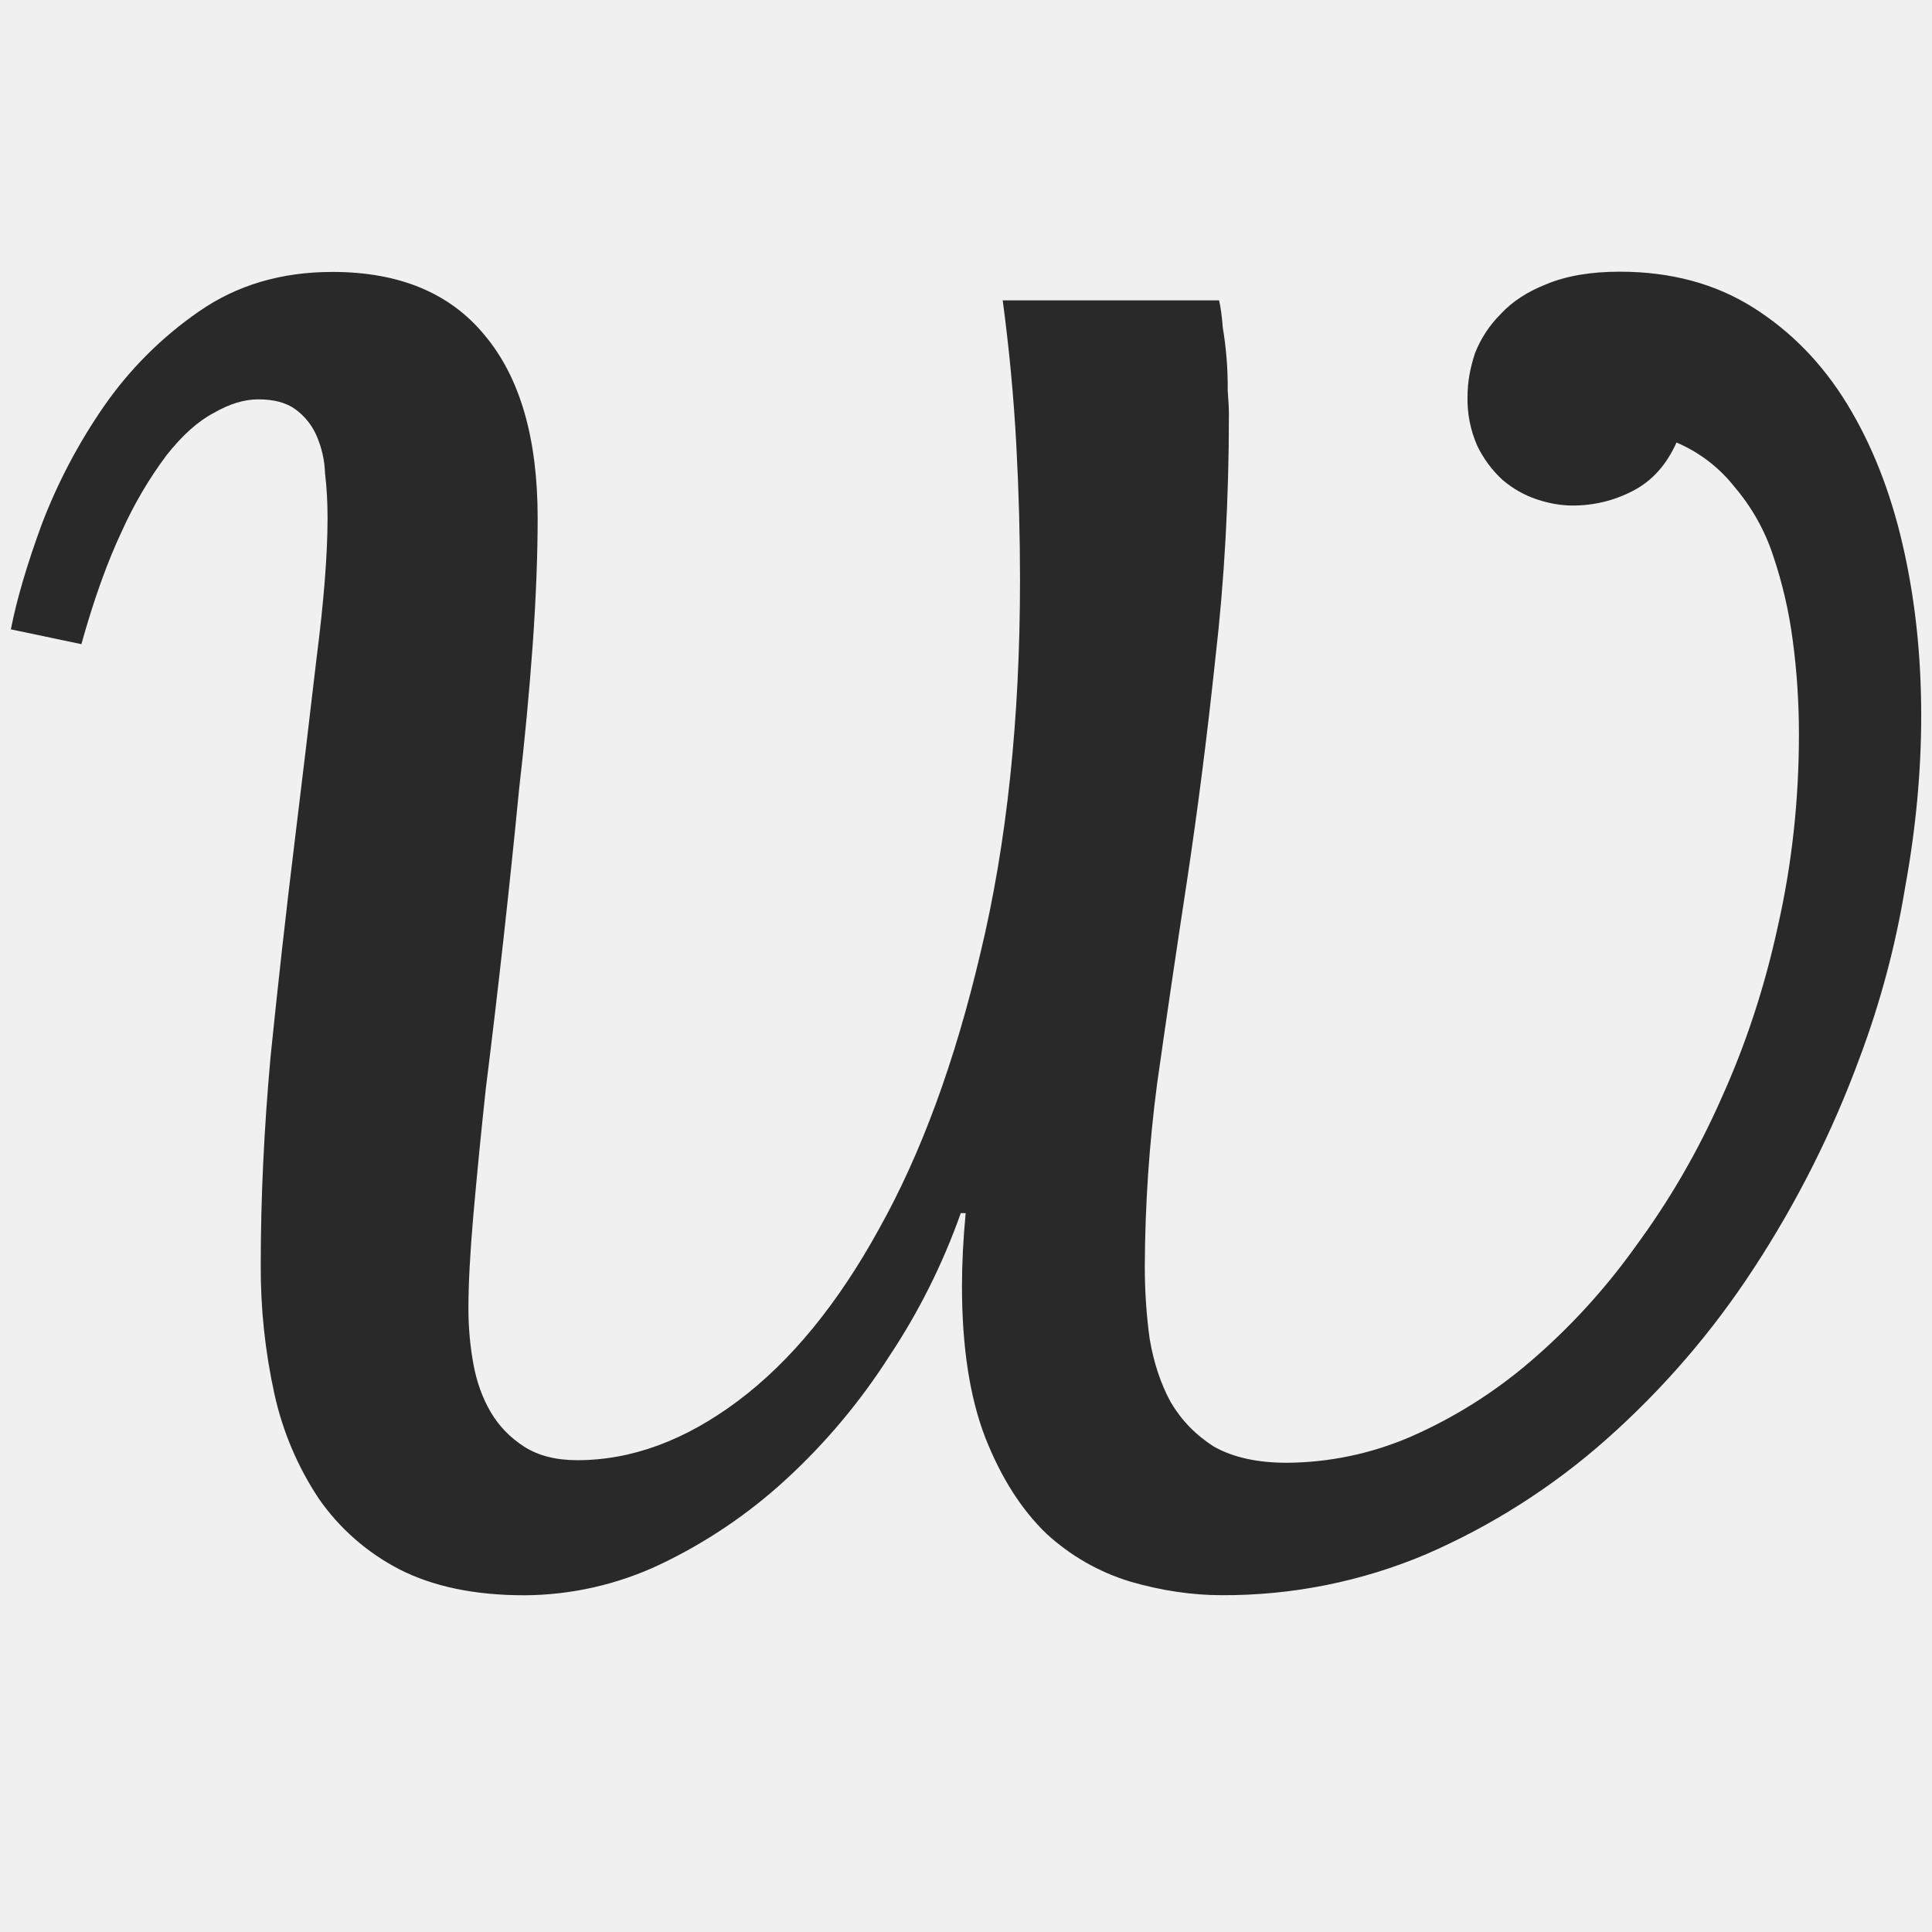
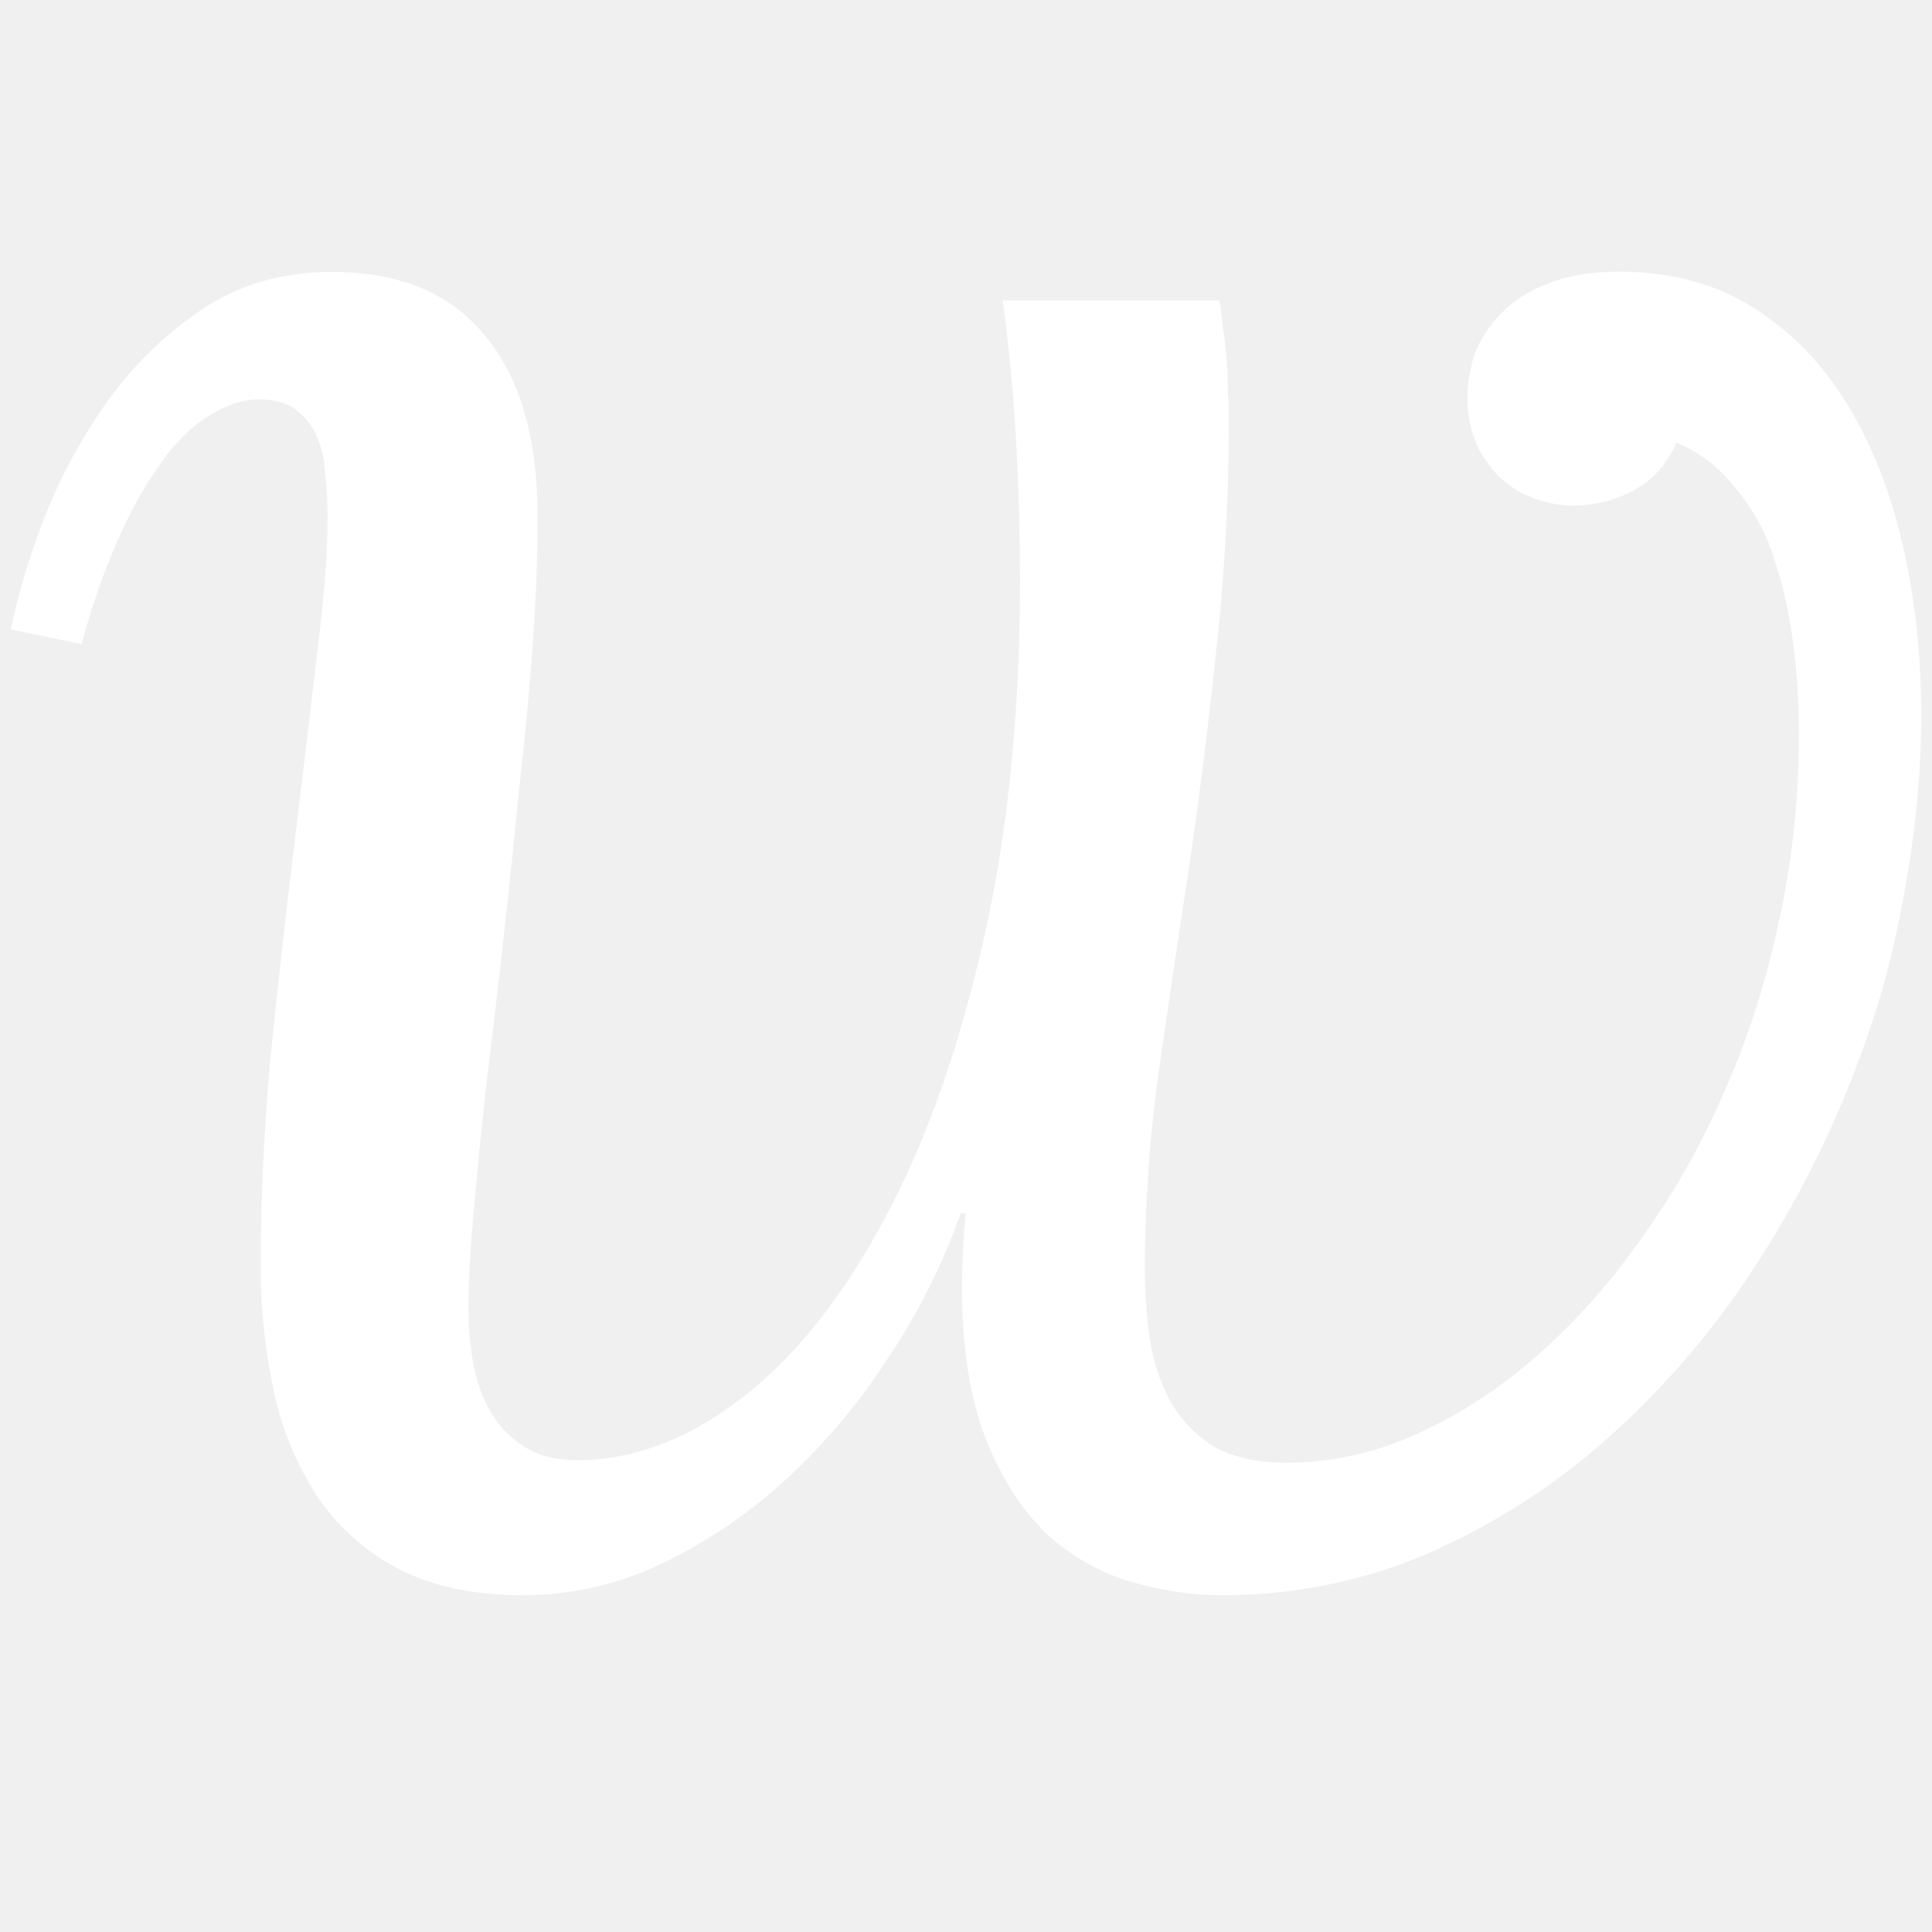
<svg xmlns="http://www.w3.org/2000/svg" width="24" height="24">
-   <path fill="#292929" d="M23.104 13.133a12.9 12.9 0 0 1-1.321 2.627 10.472 10.472 0 0 1-1.828 2.12 8.438 8.438 0 0 1-2.243 1.429 6.433 6.433 0 0 1-2.535.507c-.369 0-.748-.056-1.137-.169a2.694 2.694 0 0 1-1.045-.599c-.307-.297-.558-.691-.753-1.183-.195-.502-.292-1.132-.292-1.889 0-.277.015-.579.046-.906h-.061a8.07 8.07 0 0 1-.891 1.782 7.708 7.708 0 0 1-1.275 1.521c-.466.43-.994.787-1.567 1.06a3.982 3.982 0 0 1-1.69.384c-.614 0-1.132-.108-1.552-.323a2.763 2.763 0 0 1-.999-.876 3.84 3.84 0 0 1-.553-1.306 7.28 7.28 0 0 1-.169-1.598c0-.83.041-1.695.123-2.596.092-.901.189-1.772.292-2.611.102-.84.195-1.613.277-2.32.092-.717.138-1.301.138-1.751 0-.195-.01-.379-.031-.553a1.28 1.28 0 0 0-.108-.476.799.799 0 0 0-.261-.323c-.113-.082-.266-.123-.461-.123-.174 0-.358.056-.553.169-.195.102-.389.276-.584.522a5.016 5.016 0 0 0-.553.937c-.184.389-.353.86-.507 1.413l-.876-.184c.072-.369.2-.804.384-1.306a6.892 6.892 0 0 1 .768-1.459c.32-.463.72-.863 1.183-1.183.471-.328 1.024-.492 1.659-.492.83 0 1.459.261 1.889.783.44.522.661 1.28.661 2.273 0 .461-.02.983-.061 1.567-.043.6-.1 1.199-.169 1.797a137.37 137.37 0 0 1-.415 3.733 82.232 82.232 0 0 0-.154 1.567c-.041.471-.061.855-.061 1.152 0 .236.02.466.061.691s.113.425.215.599.241.318.415.43.394.169.661.169c.676 0 1.342-.246 1.997-.737s1.239-1.203 1.751-2.135c.522-.932.942-2.074 1.26-3.426.328-1.362.492-2.908.492-4.639 0-.543-.015-1.101-.046-1.674-.032-.601-.089-1.2-.169-1.797h2.688c.021.092.036.205.046.338.043.259.064.521.061.783.01.123.015.22.015.292 0 1.055-.056 2.069-.169 3.042-.102.963-.22 1.884-.353 2.765-.133.871-.256 1.705-.369 2.504a18.02 18.02 0 0 0-.154 2.274c0 .307.02.609.061.906.051.297.138.558.261.783.133.225.312.41.538.553.236.133.538.2.906.2a3.942 3.942 0 0 0 1.536-.323 5.95 5.95 0 0 0 1.49-.937 8.017 8.017 0 0 0 1.306-1.429 9.66 9.66 0 0 0 1.06-1.828c.307-.676.543-1.393.707-2.151.174-.768.261-1.562.261-2.381 0-.399-.026-.789-.077-1.167a5.493 5.493 0 0 0-.246-1.06 2.524 2.524 0 0 0-.476-.845 1.826 1.826 0 0 0-.722-.553c-.123.276-.302.476-.538.599s-.486.184-.753.184c-.143 0-.292-.026-.445-.077a1.28 1.28 0 0 1-.43-.246 1.409 1.409 0 0 1-.307-.415 1.426 1.426 0 0 1-.123-.614c0-.174.031-.353.092-.538.072-.184.179-.348.323-.492.143-.154.333-.277.568-.369.246-.102.548-.154.906-.154.635 0 1.188.148 1.659.445.471.297.86.696 1.167 1.198.307.502.538 1.086.691 1.751.154.666.23 1.372.23 2.12 0 .696-.067 1.408-.2 2.135a11.14 11.14 0 0 1-.562 2.109z" />
+   <path fill="#ffffff" d="M23.104 13.133a12.9 12.9 0 0 1-1.321 2.627 10.472 10.472 0 0 1-1.828 2.12 8.438 8.438 0 0 1-2.243 1.429 6.433 6.433 0 0 1-2.535.507c-.369 0-.748-.056-1.137-.169a2.694 2.694 0 0 1-1.045-.599c-.307-.297-.558-.691-.753-1.183-.195-.502-.292-1.132-.292-1.889 0-.277.015-.579.046-.906h-.061a8.07 8.07 0 0 1-.891 1.782 7.708 7.708 0 0 1-1.275 1.521c-.466.43-.994.787-1.567 1.06a3.982 3.982 0 0 1-1.69.384c-.614 0-1.132-.108-1.552-.323a2.763 2.763 0 0 1-.999-.876 3.84 3.84 0 0 1-.553-1.306 7.28 7.28 0 0 1-.169-1.598c0-.83.041-1.695.123-2.596.092-.901.189-1.772.292-2.611.102-.84.195-1.613.277-2.32.092-.717.138-1.301.138-1.751 0-.195-.01-.379-.031-.553a1.28 1.28 0 0 0-.108-.476.799.799 0 0 0-.261-.323c-.113-.082-.266-.123-.461-.123-.174 0-.358.056-.553.169-.195.102-.389.276-.584.522a5.016 5.016 0 0 0-.553.937c-.184.389-.353.86-.507 1.413l-.876-.184c.072-.369.2-.804.384-1.306a6.892 6.892 0 0 1 .768-1.459c.32-.463.72-.863 1.183-1.183.471-.328 1.024-.492 1.659-.492.83 0 1.459.261 1.889.783.44.522.661 1.28.661 2.273 0 .461-.02.983-.061 1.567-.043.6-.1 1.199-.169 1.797a137.37 137.37 0 0 1-.415 3.733 82.232 82.232 0 0 0-.154 1.567c-.041.471-.061.855-.061 1.152 0 .236.02.466.061.691s.113.425.215.599.241.318.415.43.394.169.661.169c.676 0 1.342-.246 1.997-.737s1.239-1.203 1.751-2.135c.522-.932.942-2.074 1.26-3.426.328-1.362.492-2.908.492-4.639 0-.543-.015-1.101-.046-1.674-.032-.601-.089-1.2-.169-1.797h2.688c.021.092.036.205.046.338.043.259.064.521.061.783.01.123.015.22.015.292 0 1.055-.056 2.069-.169 3.042-.102.963-.22 1.884-.353 2.765-.133.871-.256 1.705-.369 2.504a18.02 18.02 0 0 0-.154 2.274c0 .307.02.609.061.906.051.297.138.558.261.783.133.225.312.41.538.553.236.133.538.2.906.2a3.942 3.942 0 0 0 1.536-.323 5.95 5.95 0 0 0 1.49-.937 8.017 8.017 0 0 0 1.306-1.429 9.66 9.66 0 0 0 1.06-1.828c.307-.676.543-1.393.707-2.151.174-.768.261-1.562.261-2.381 0-.399-.026-.789-.077-1.167a5.493 5.493 0 0 0-.246-1.06 2.524 2.524 0 0 0-.476-.845 1.826 1.826 0 0 0-.722-.553c-.123.276-.302.476-.538.599s-.486.184-.753.184c-.143 0-.292-.026-.445-.077a1.28 1.28 0 0 1-.43-.246 1.409 1.409 0 0 1-.307-.415 1.426 1.426 0 0 1-.123-.614c0-.174.031-.353.092-.538.072-.184.179-.348.323-.492.143-.154.333-.277.568-.369.246-.102.548-.154.906-.154.635 0 1.188.148 1.659.445.471.297.86.696 1.167 1.198.307.502.538 1.086.691 1.751.154.666.23 1.372.23 2.12 0 .696-.067 1.408-.2 2.135a11.14 11.14 0 0 1-.562 2.109z" />
</svg>
